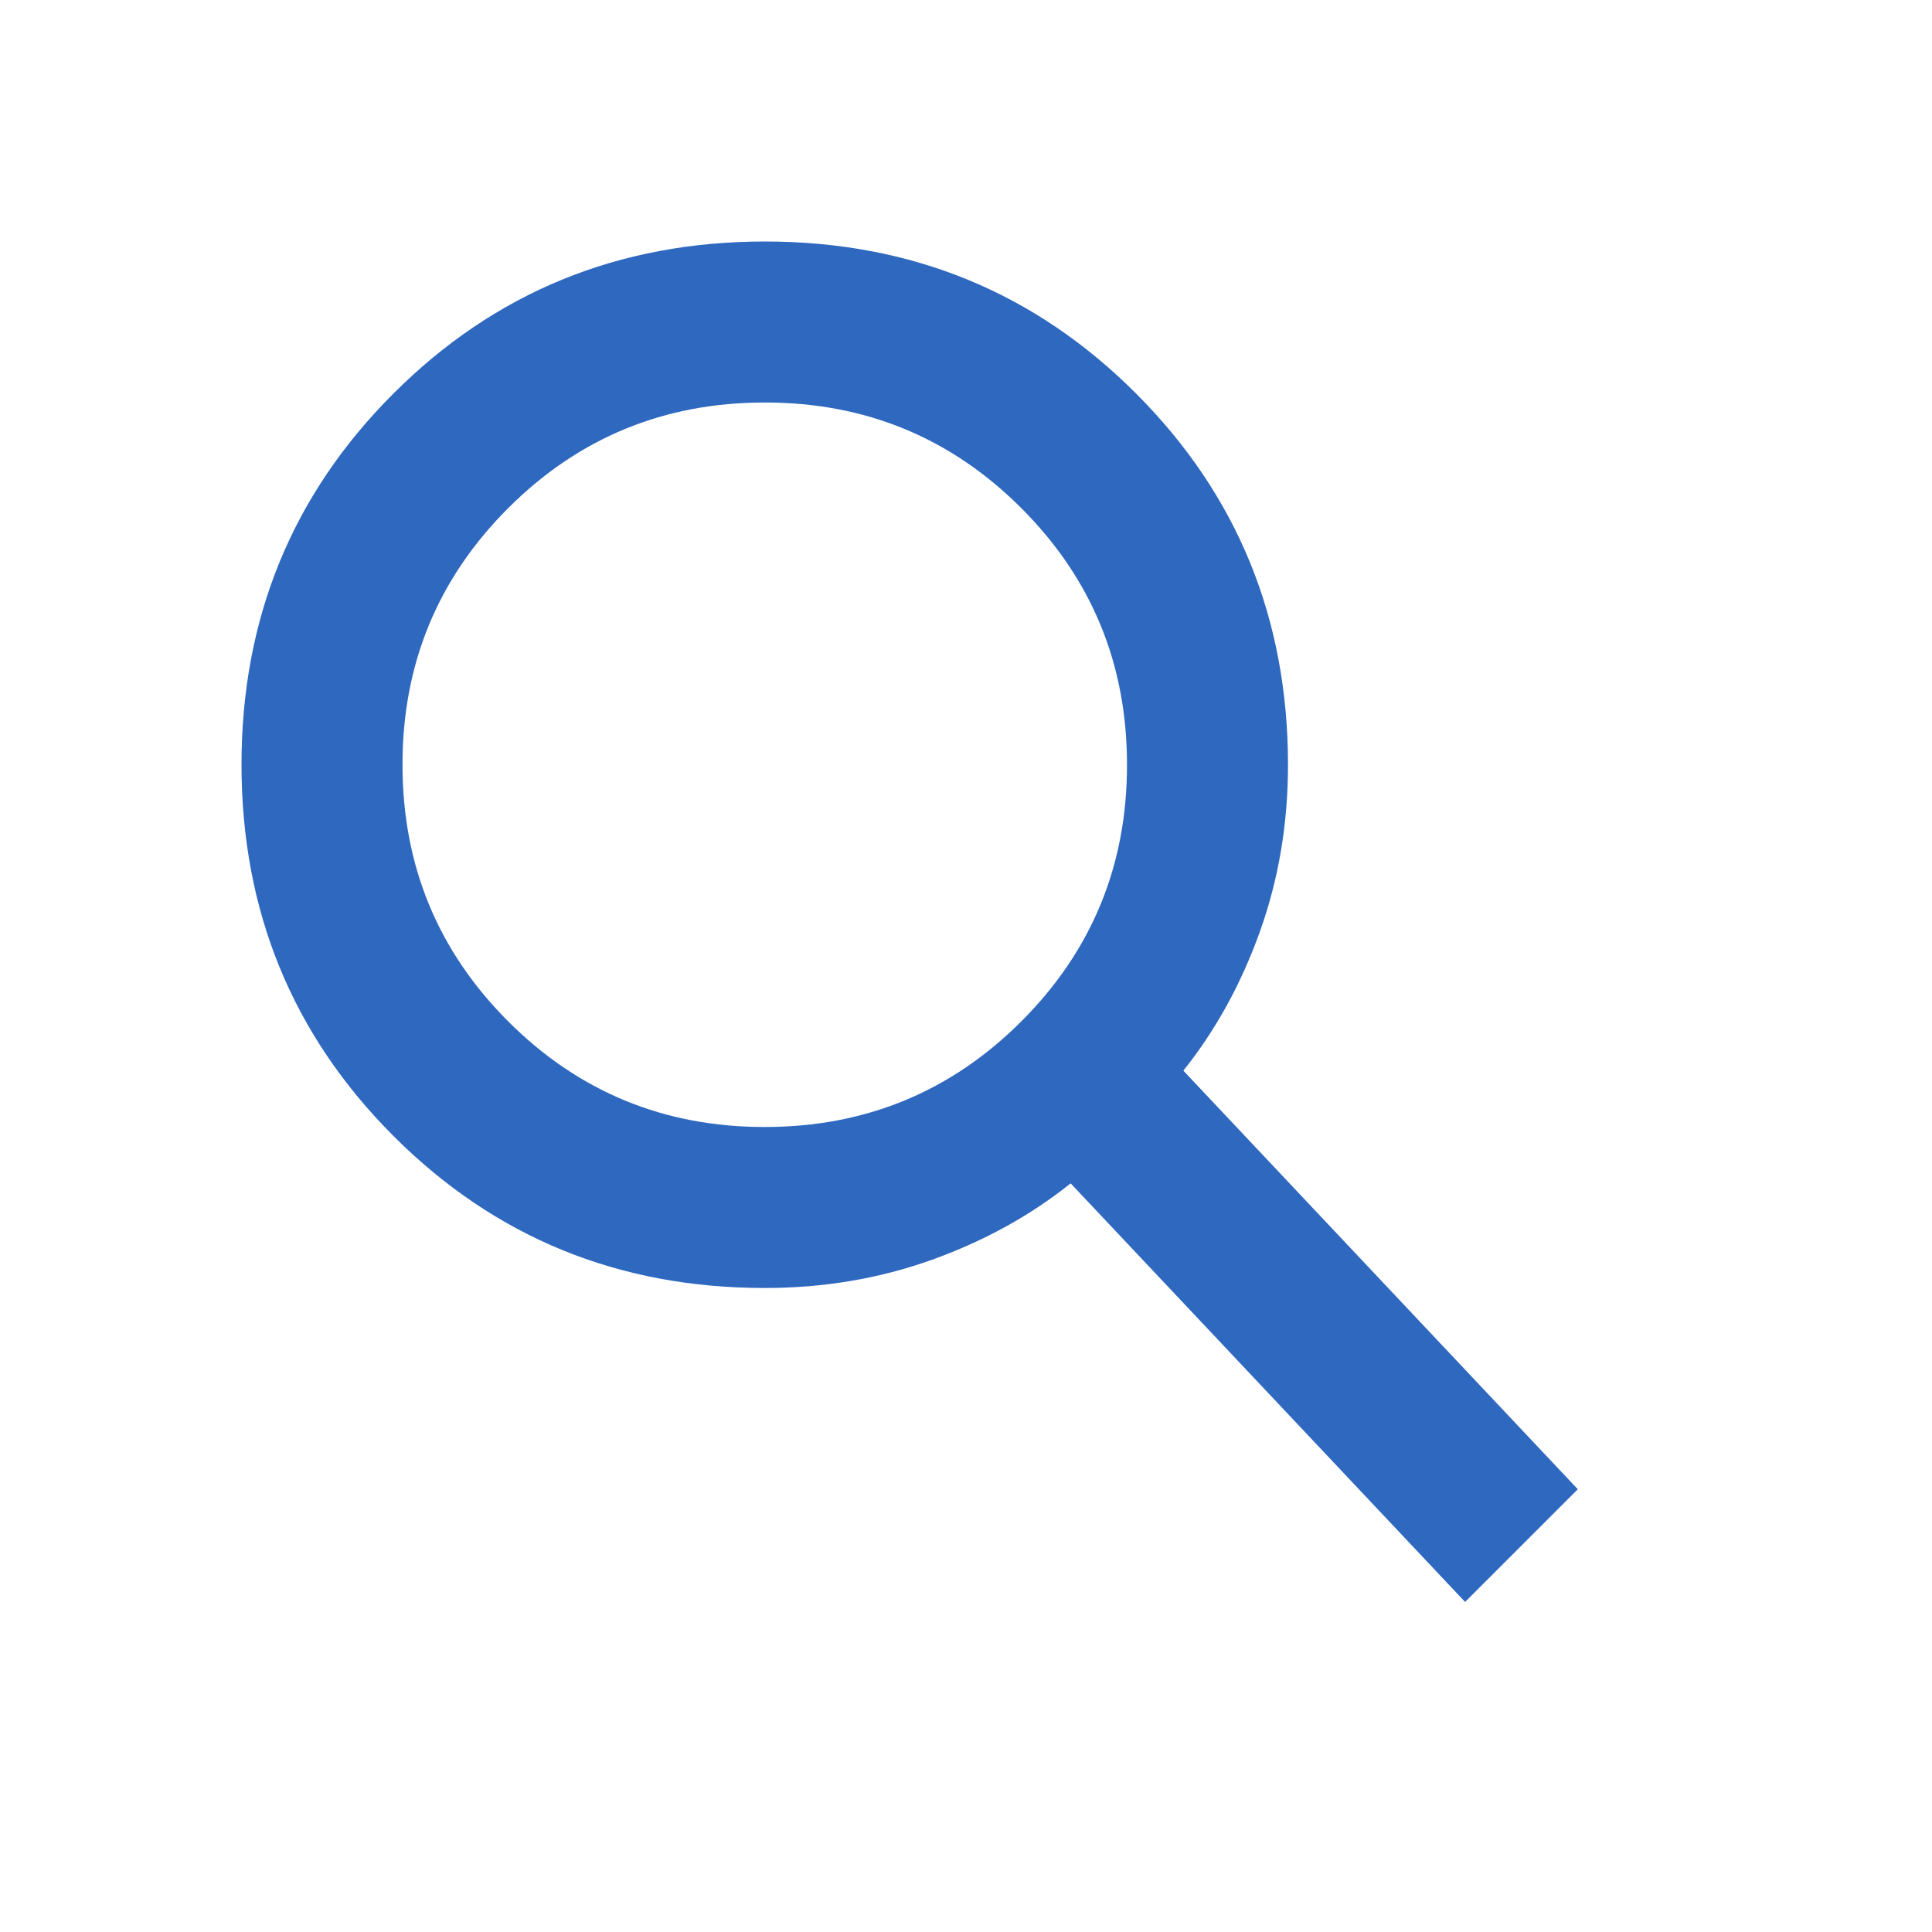
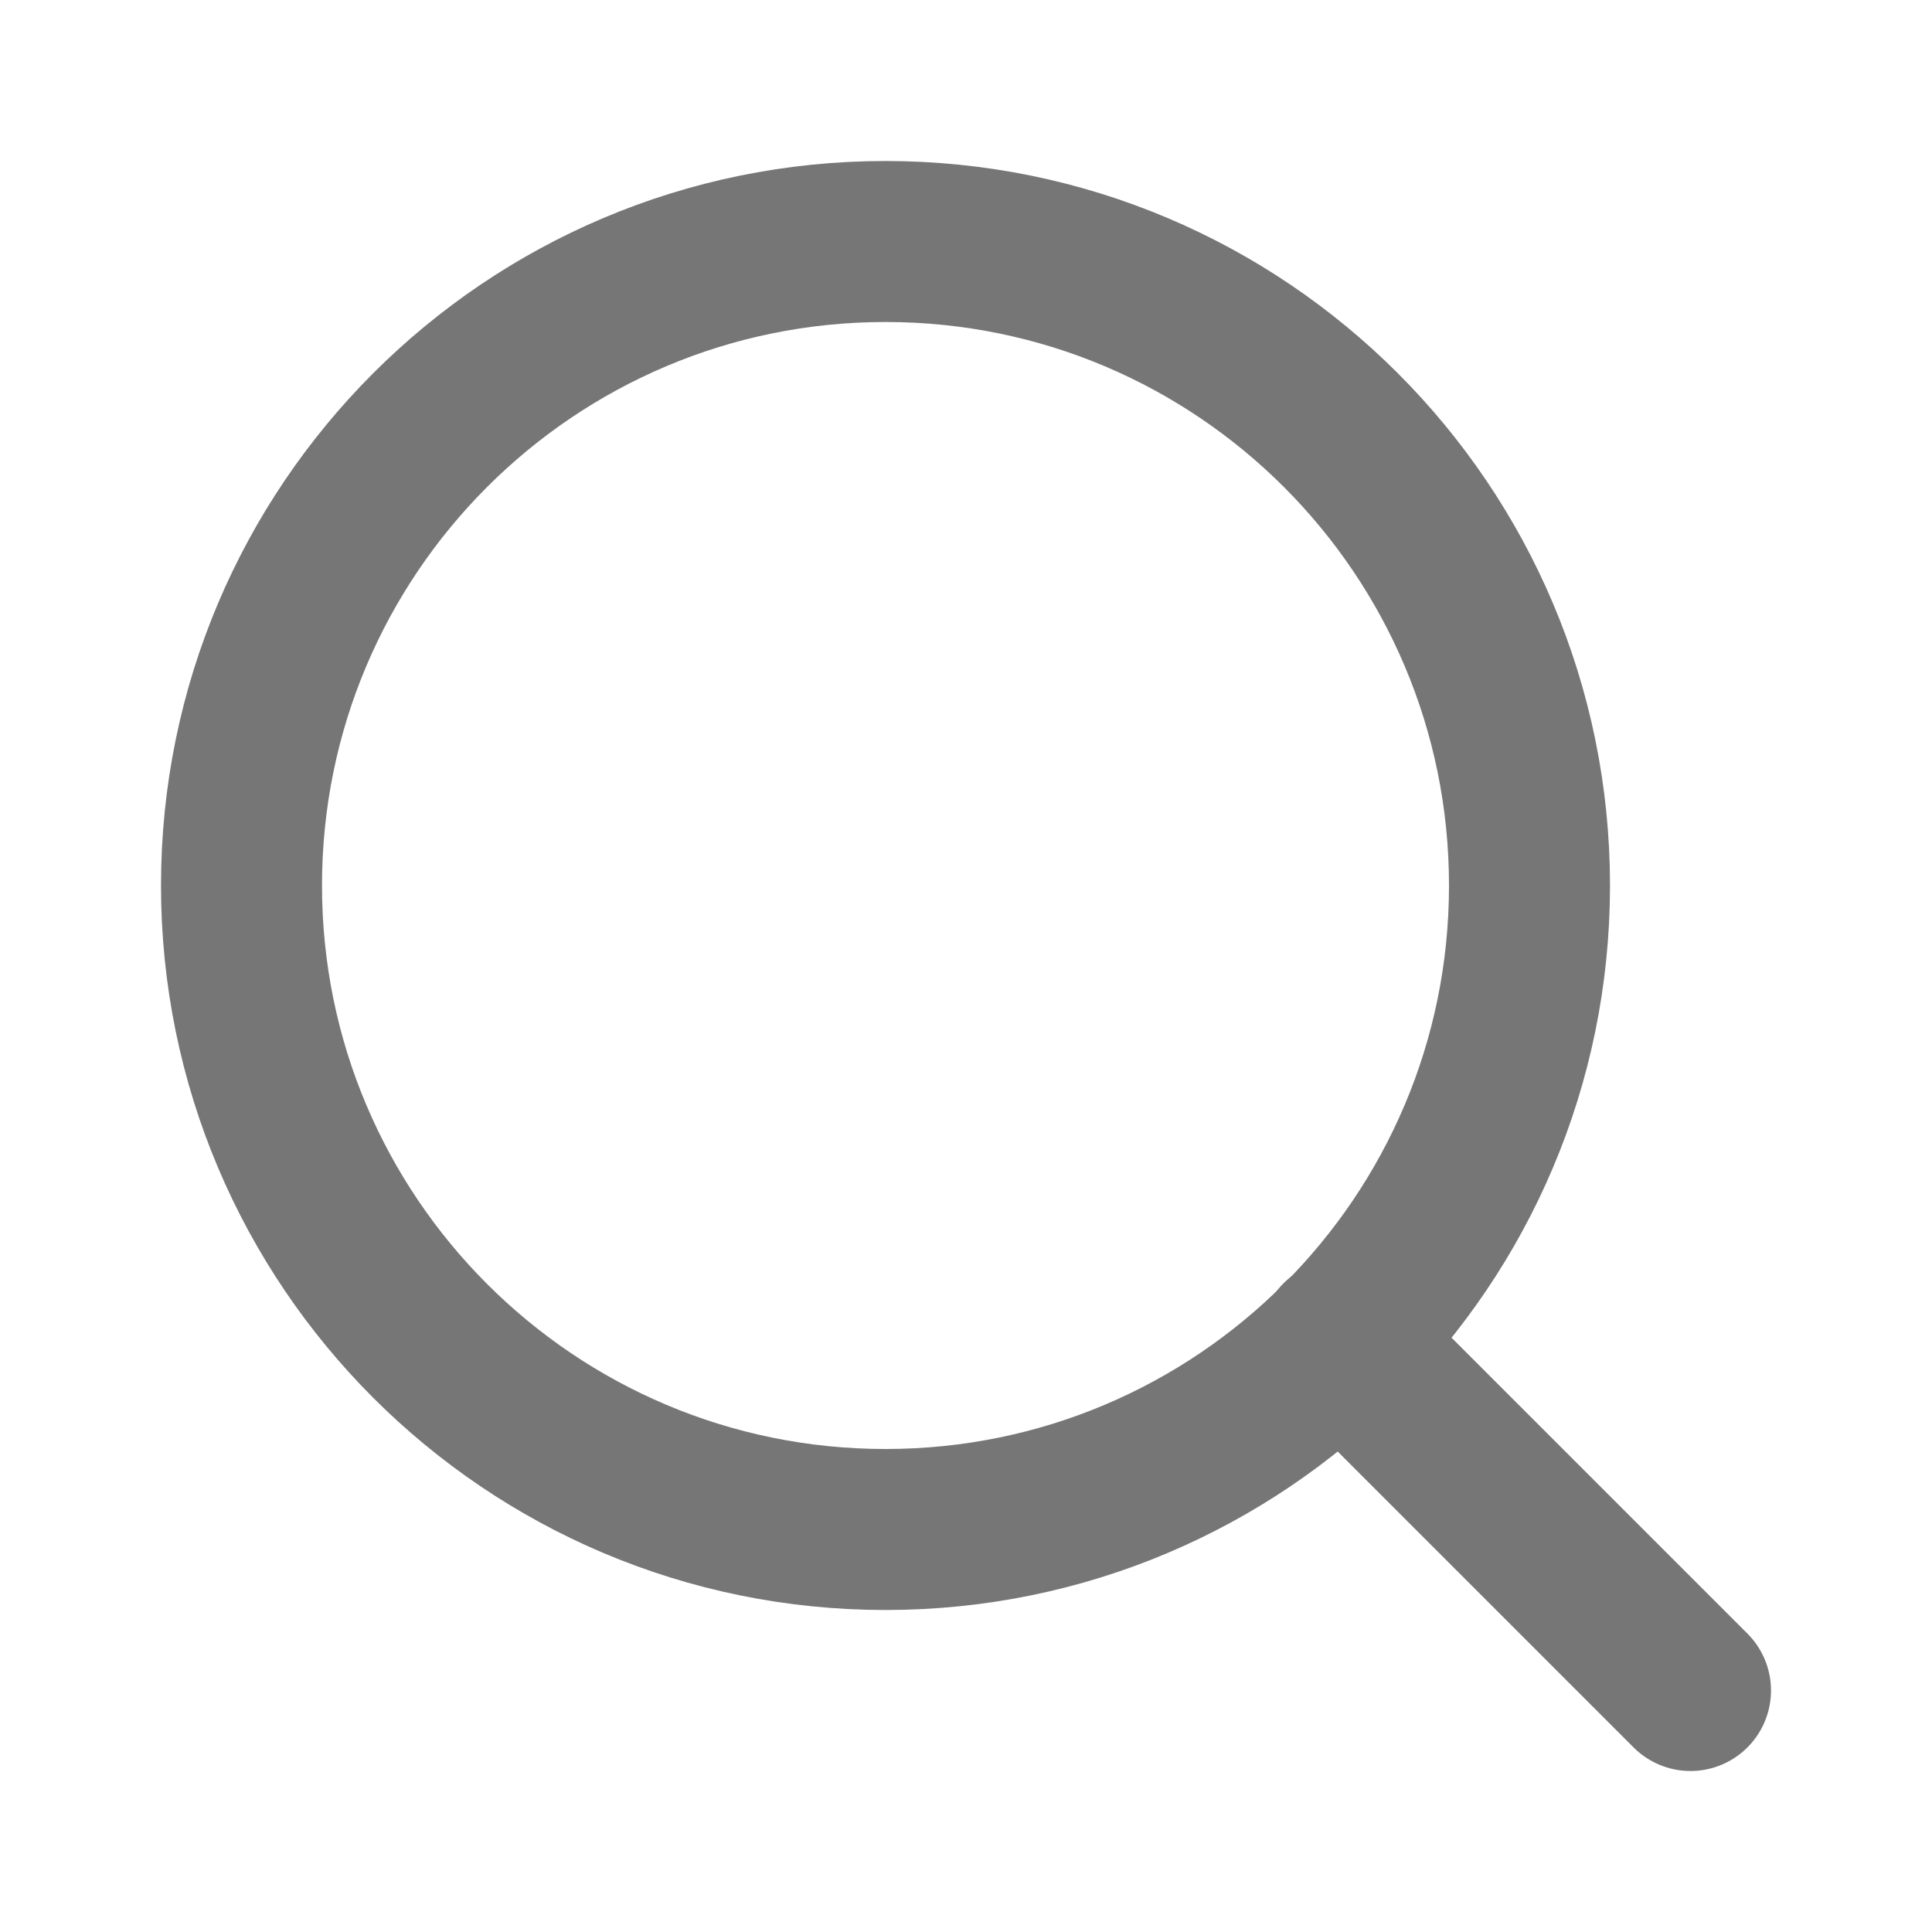
<svg xmlns="http://www.w3.org/2000/svg" width="24" height="24" viewBox="0 0 24 24" fill="none">
-   <path d="M18.2 19.9L13.3 14.7C12.8 15.1 12.225 15.417 11.575 15.65C10.925 15.883 10.233 16 9.5 16C7.683 16 6.146 15.371 4.888 14.112C3.63 12.853 3.001 11.316 3 9.5C3 7.683 3.629 6.146 4.888 4.888C6.147 3.63 7.684 3.001 9.5 3C11.317 3 12.854 3.629 14.112 4.888C15.37 6.147 15.999 7.684 16 9.5C16 10.233 15.883 10.925 15.65 11.575C15.417 12.225 15.1 12.8 14.7 13.3L19.6 18.5L18.2 19.9ZM9.5 14C10.75 14 11.813 13.562 12.688 12.687C13.563 11.812 14.001 10.749 14 9.5C14 8.25 13.562 7.187 12.687 6.312C11.812 5.437 10.749 4.999 9.5 5C8.25 5 7.187 5.438 6.312 6.313C5.437 7.188 4.999 8.251 5 9.5C5 10.75 5.438 11.813 6.313 12.688C7.188 13.563 8.251 14.001 9.5 14Z" fill="#2E68BF" />
+   <path d="M11 19C15.418 19 19 15.418 19 11C19 6.582 15.418 3 11 3C6.582 3 3 6.582 3 11C3 15.418 6.582 19 11 19Z" stroke="#767676" stroke-width="2" stroke-linecap="round" stroke-linejoin="round" />
+   <path d="M21 21L16.65 16.65" stroke="#767676" stroke-width="2" stroke-linecap="round" stroke-linejoin="round" />
</svg>
